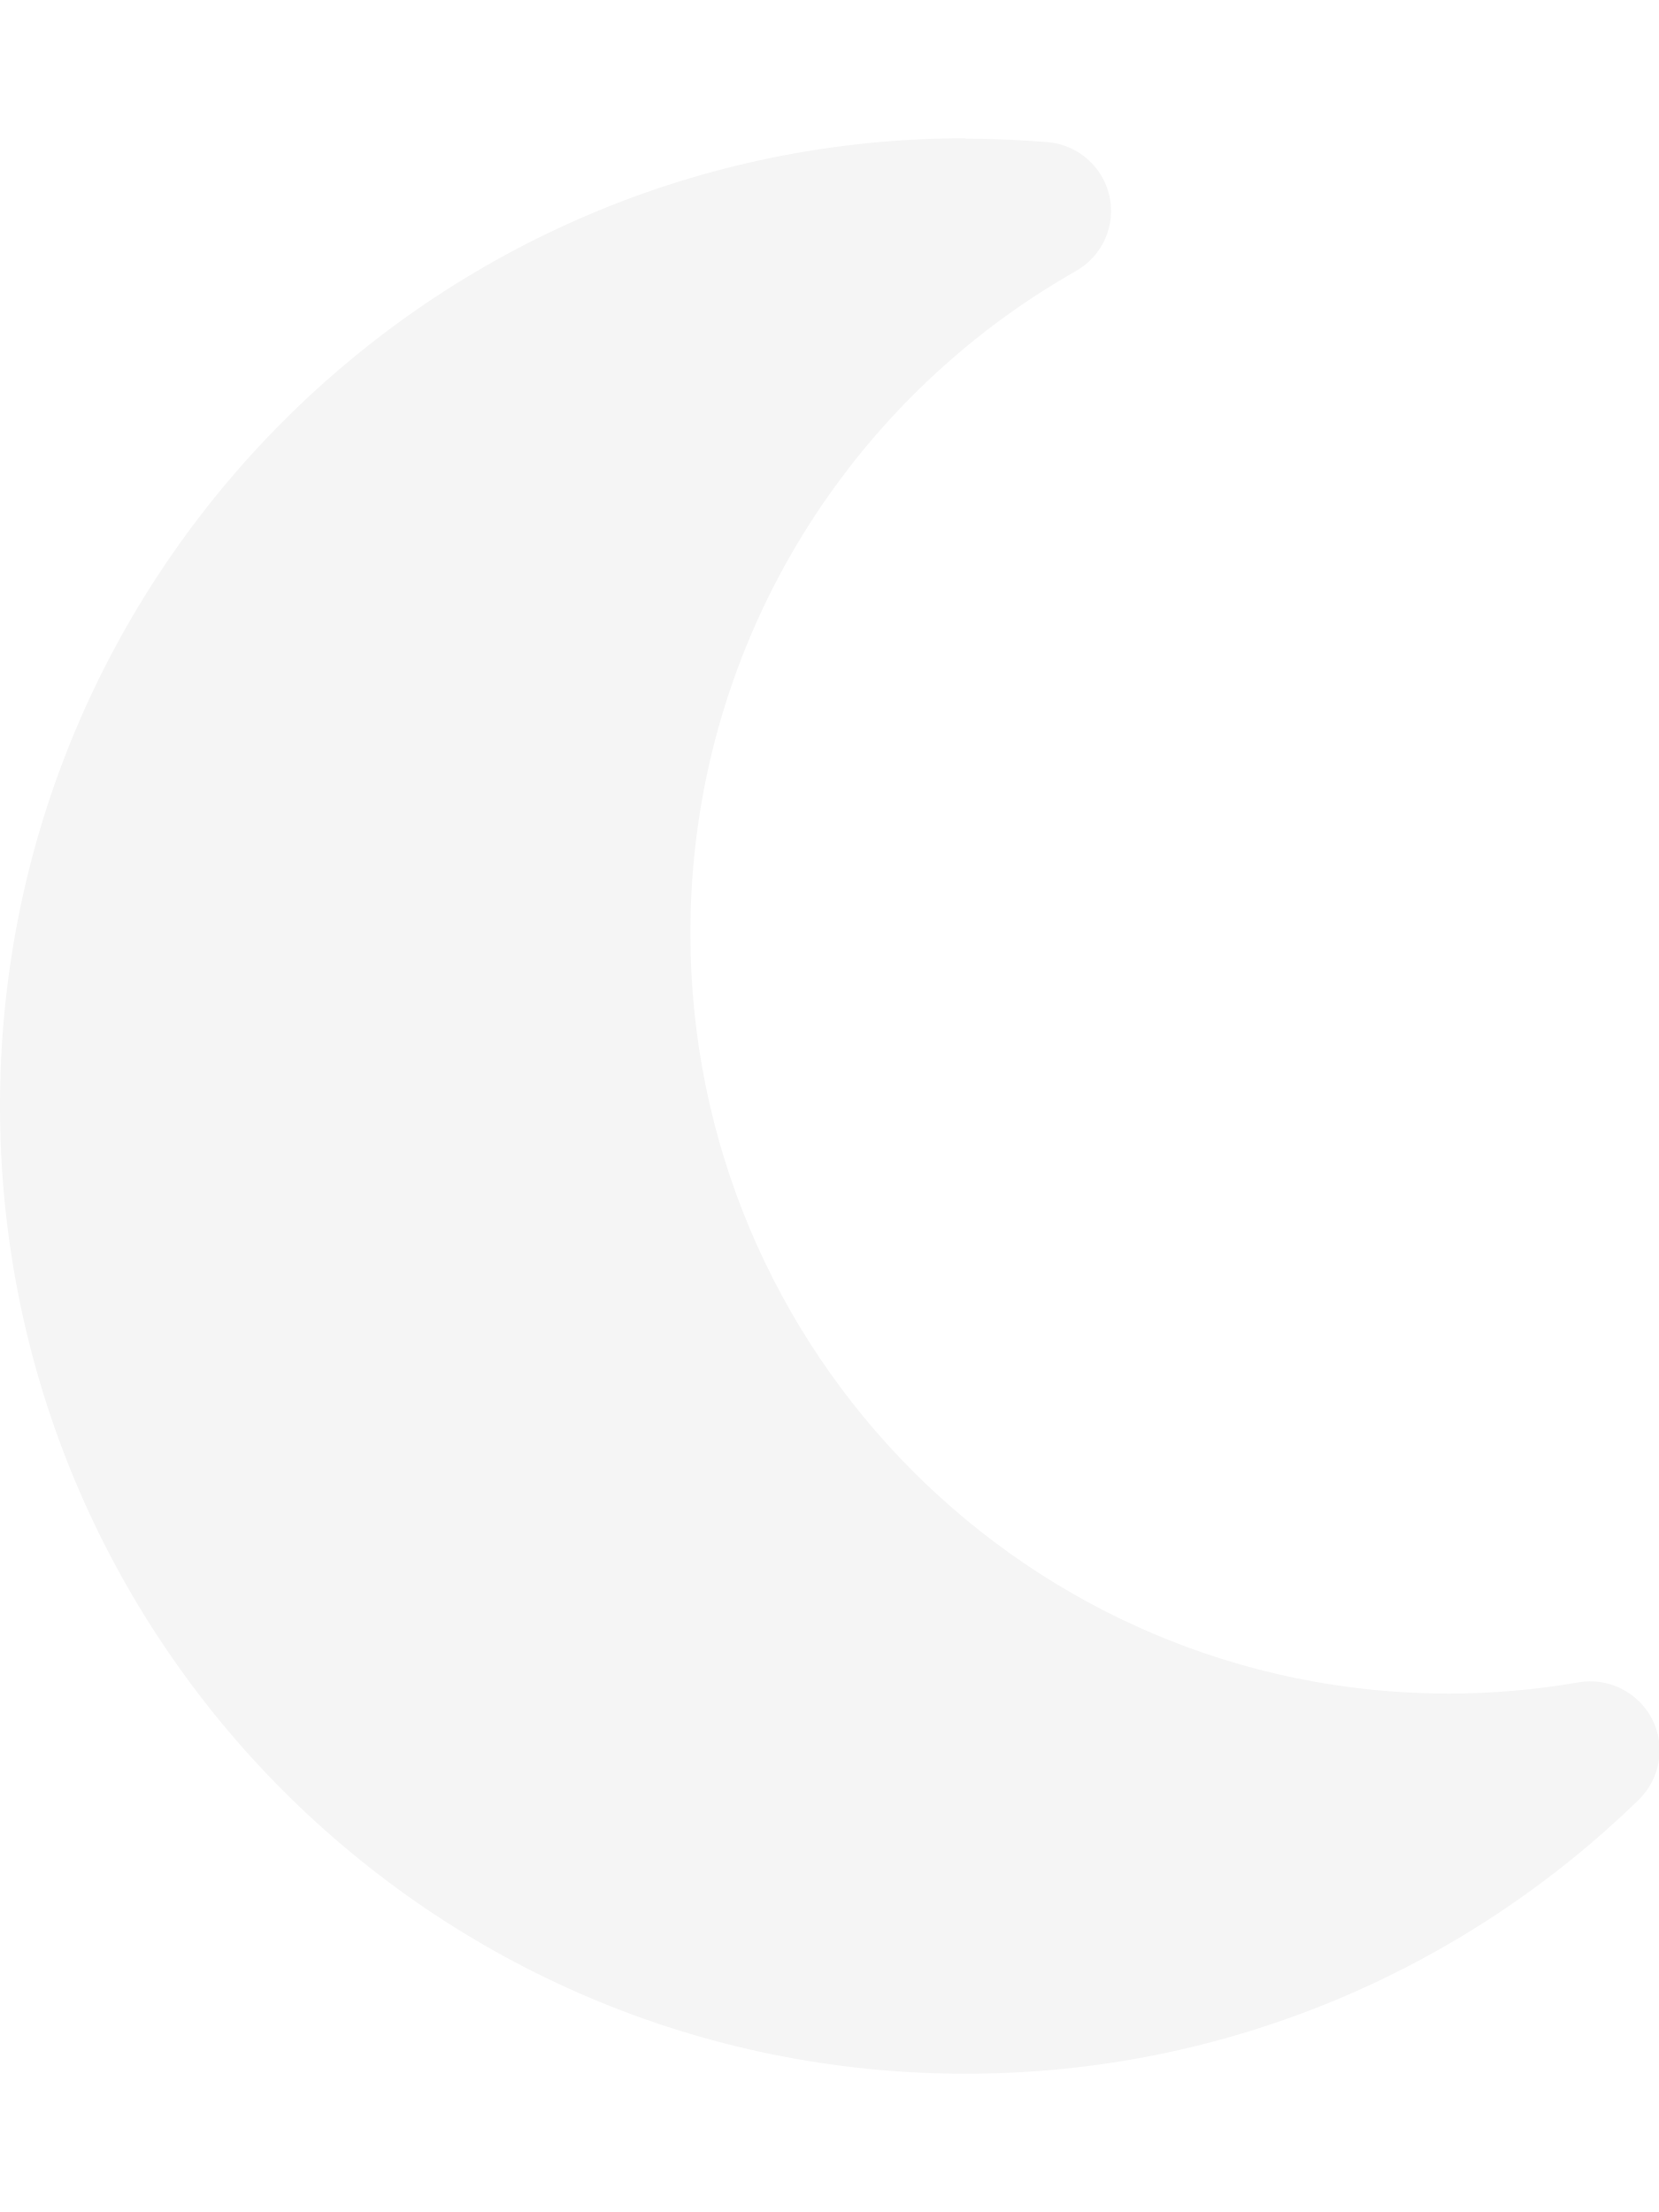
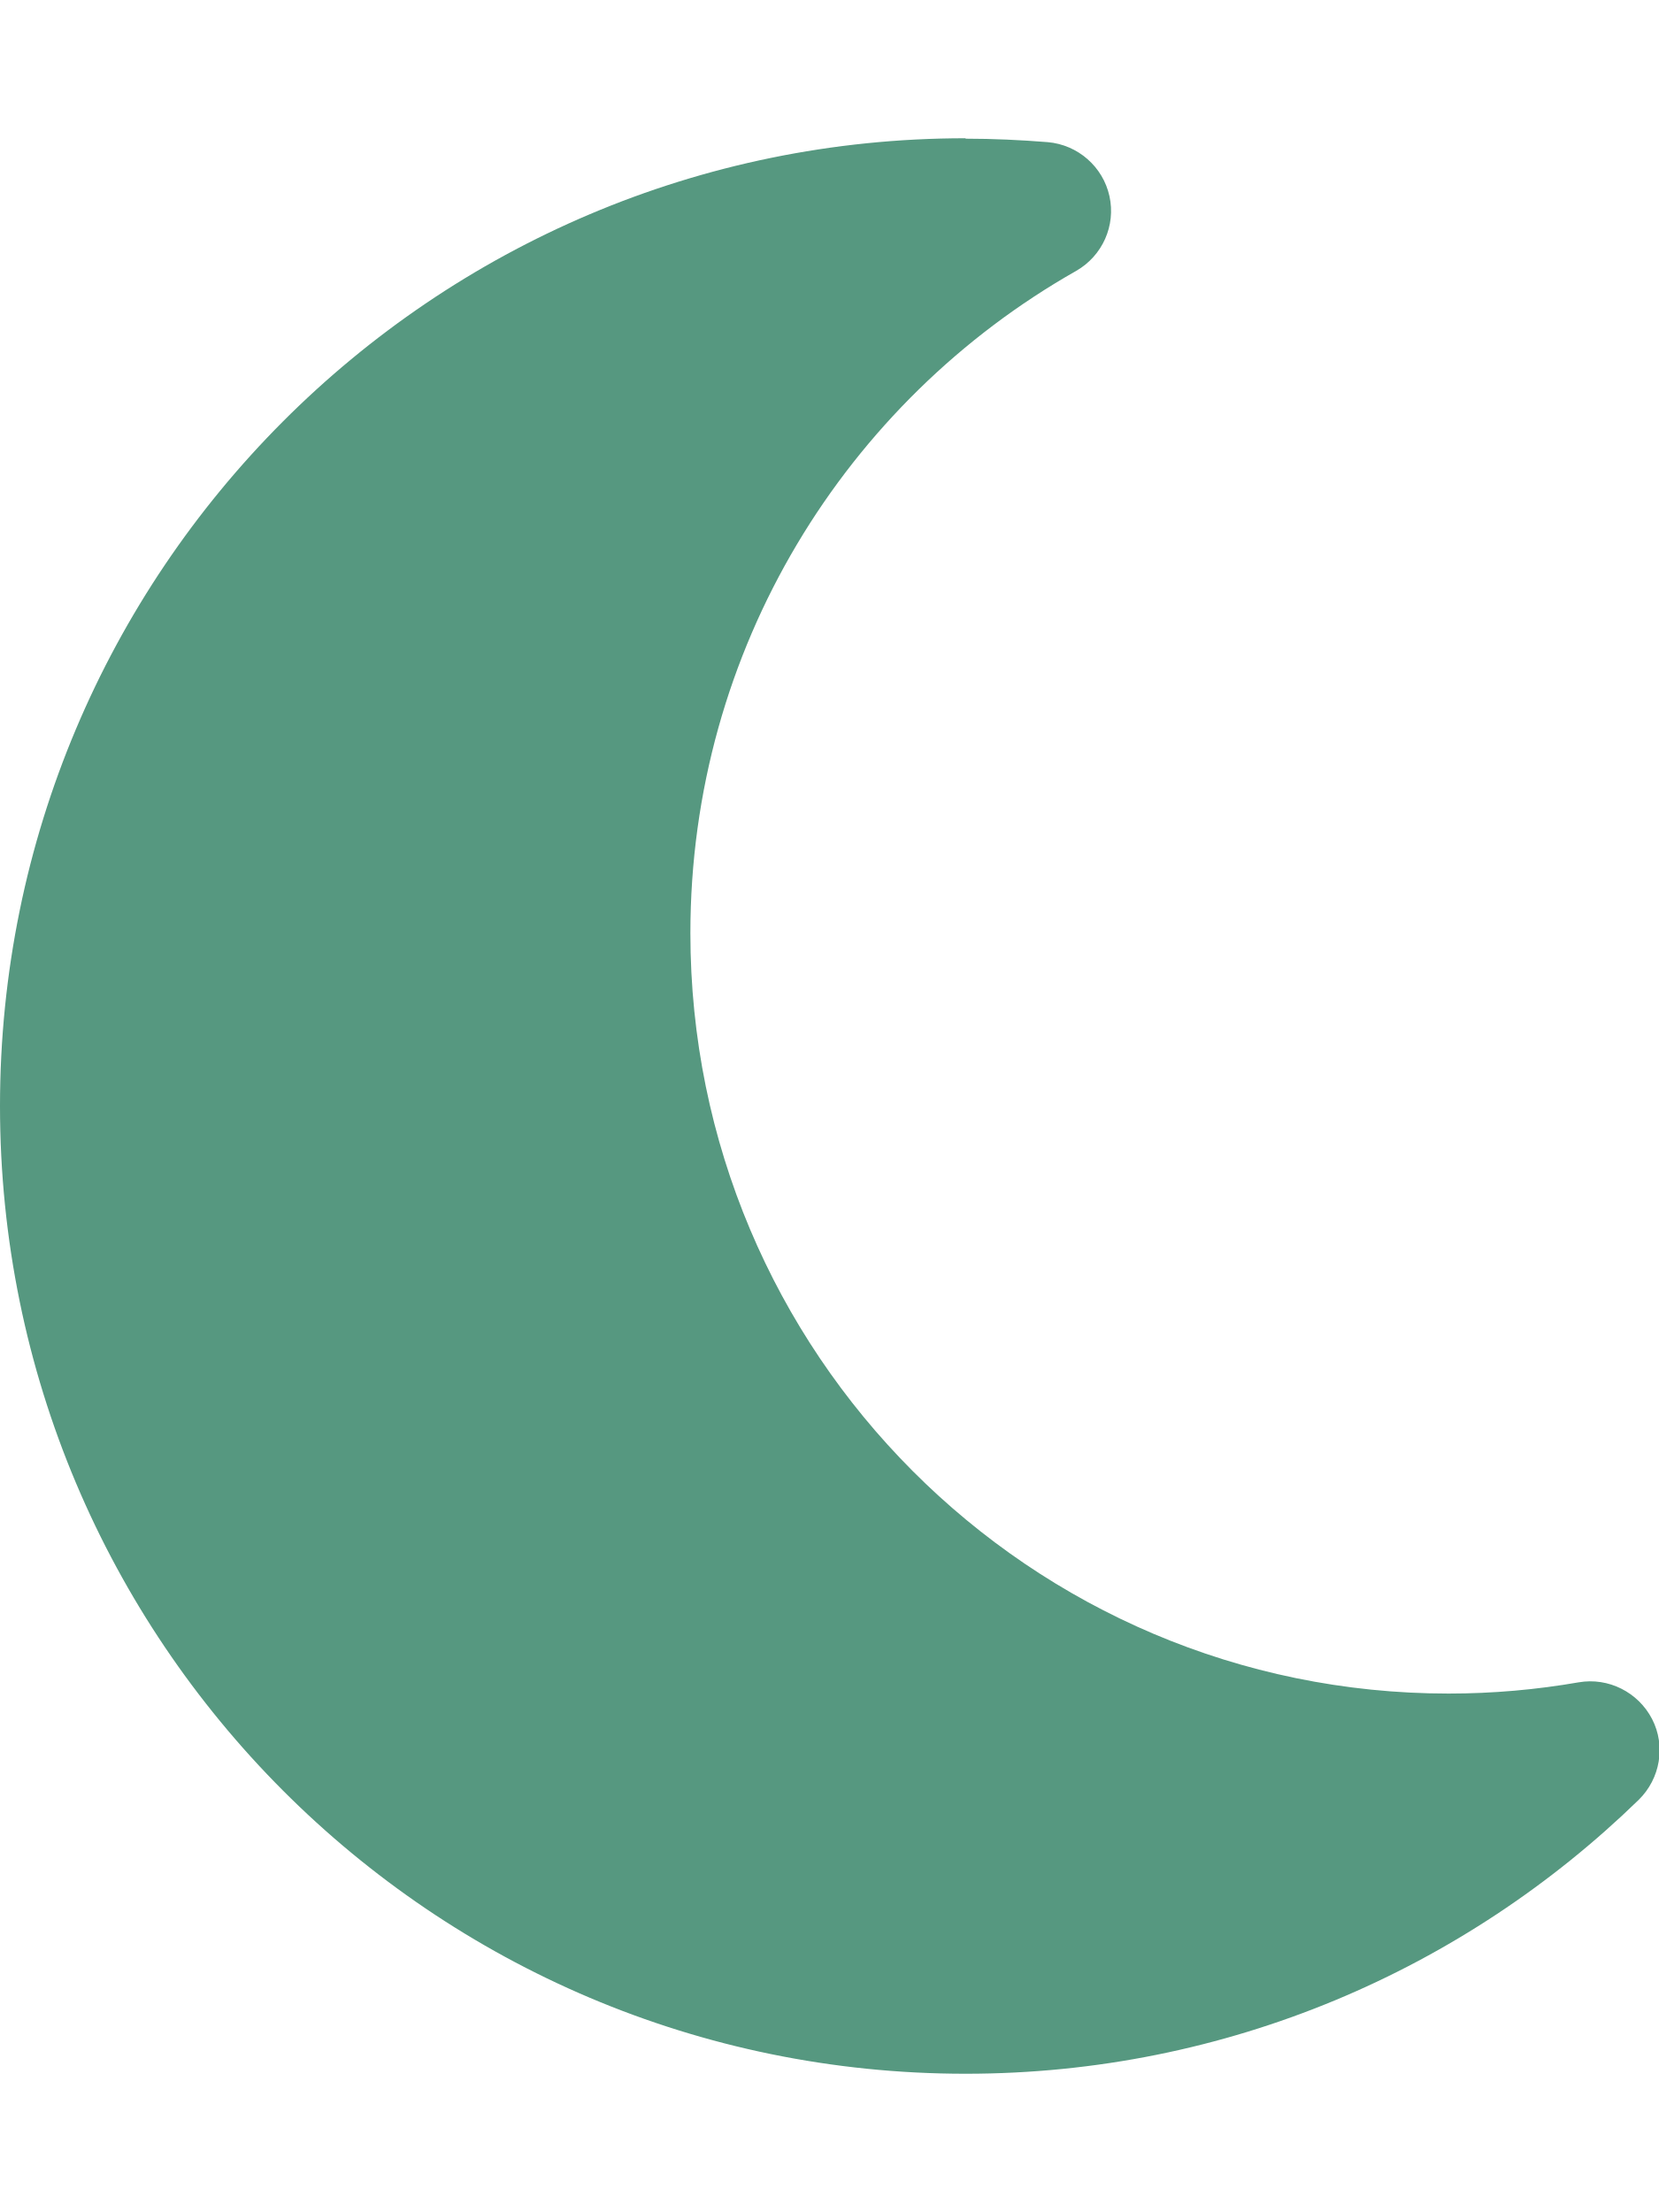
<svg xmlns="http://www.w3.org/2000/svg" class="svg-inline--fa fa-moon" aria-hidden="true" focusable="false" data-prefix="fas" data-icon="moon" role="img" viewBox="0 0 384 512" data-fa-i2svg="">
-   <path fill="#f5f5f5" d="M223.5 32C100 32 0 132.3 0 256S100 480 223.5 480c60.6 0 115.5-24.2 155.8-63.4c5-4.9 6.3-12.5 3.1-18.7s-10.1-9.7-17-8.5c-9.8 1.7-19.8 2.6-30.1 2.6c-96.9 0-175.5-78.8-175.5-176c0-65.8 36-123.1 89.3-153.3c6.1-3.5 9.2-10.5 7.7-17.3s-7.3-11.9-14.3-12.5c-6.3-.5-12.6-.8-19-.8z" />
+   <path fill="#569880" d="M223.5 32C100 32 0 132.3 0 256S100 480 223.5 480c60.6 0 115.5-24.2 155.8-63.4c5-4.9 6.3-12.5 3.1-18.7s-10.1-9.7-17-8.5c-9.8 1.7-19.8 2.6-30.1 2.6c-96.9 0-175.5-78.8-175.5-176c0-65.8 36-123.1 89.3-153.3c6.1-3.5 9.2-10.5 7.7-17.3s-7.3-11.9-14.3-12.5c-6.3-.5-12.6-.8-19-.8z" />
</svg>
